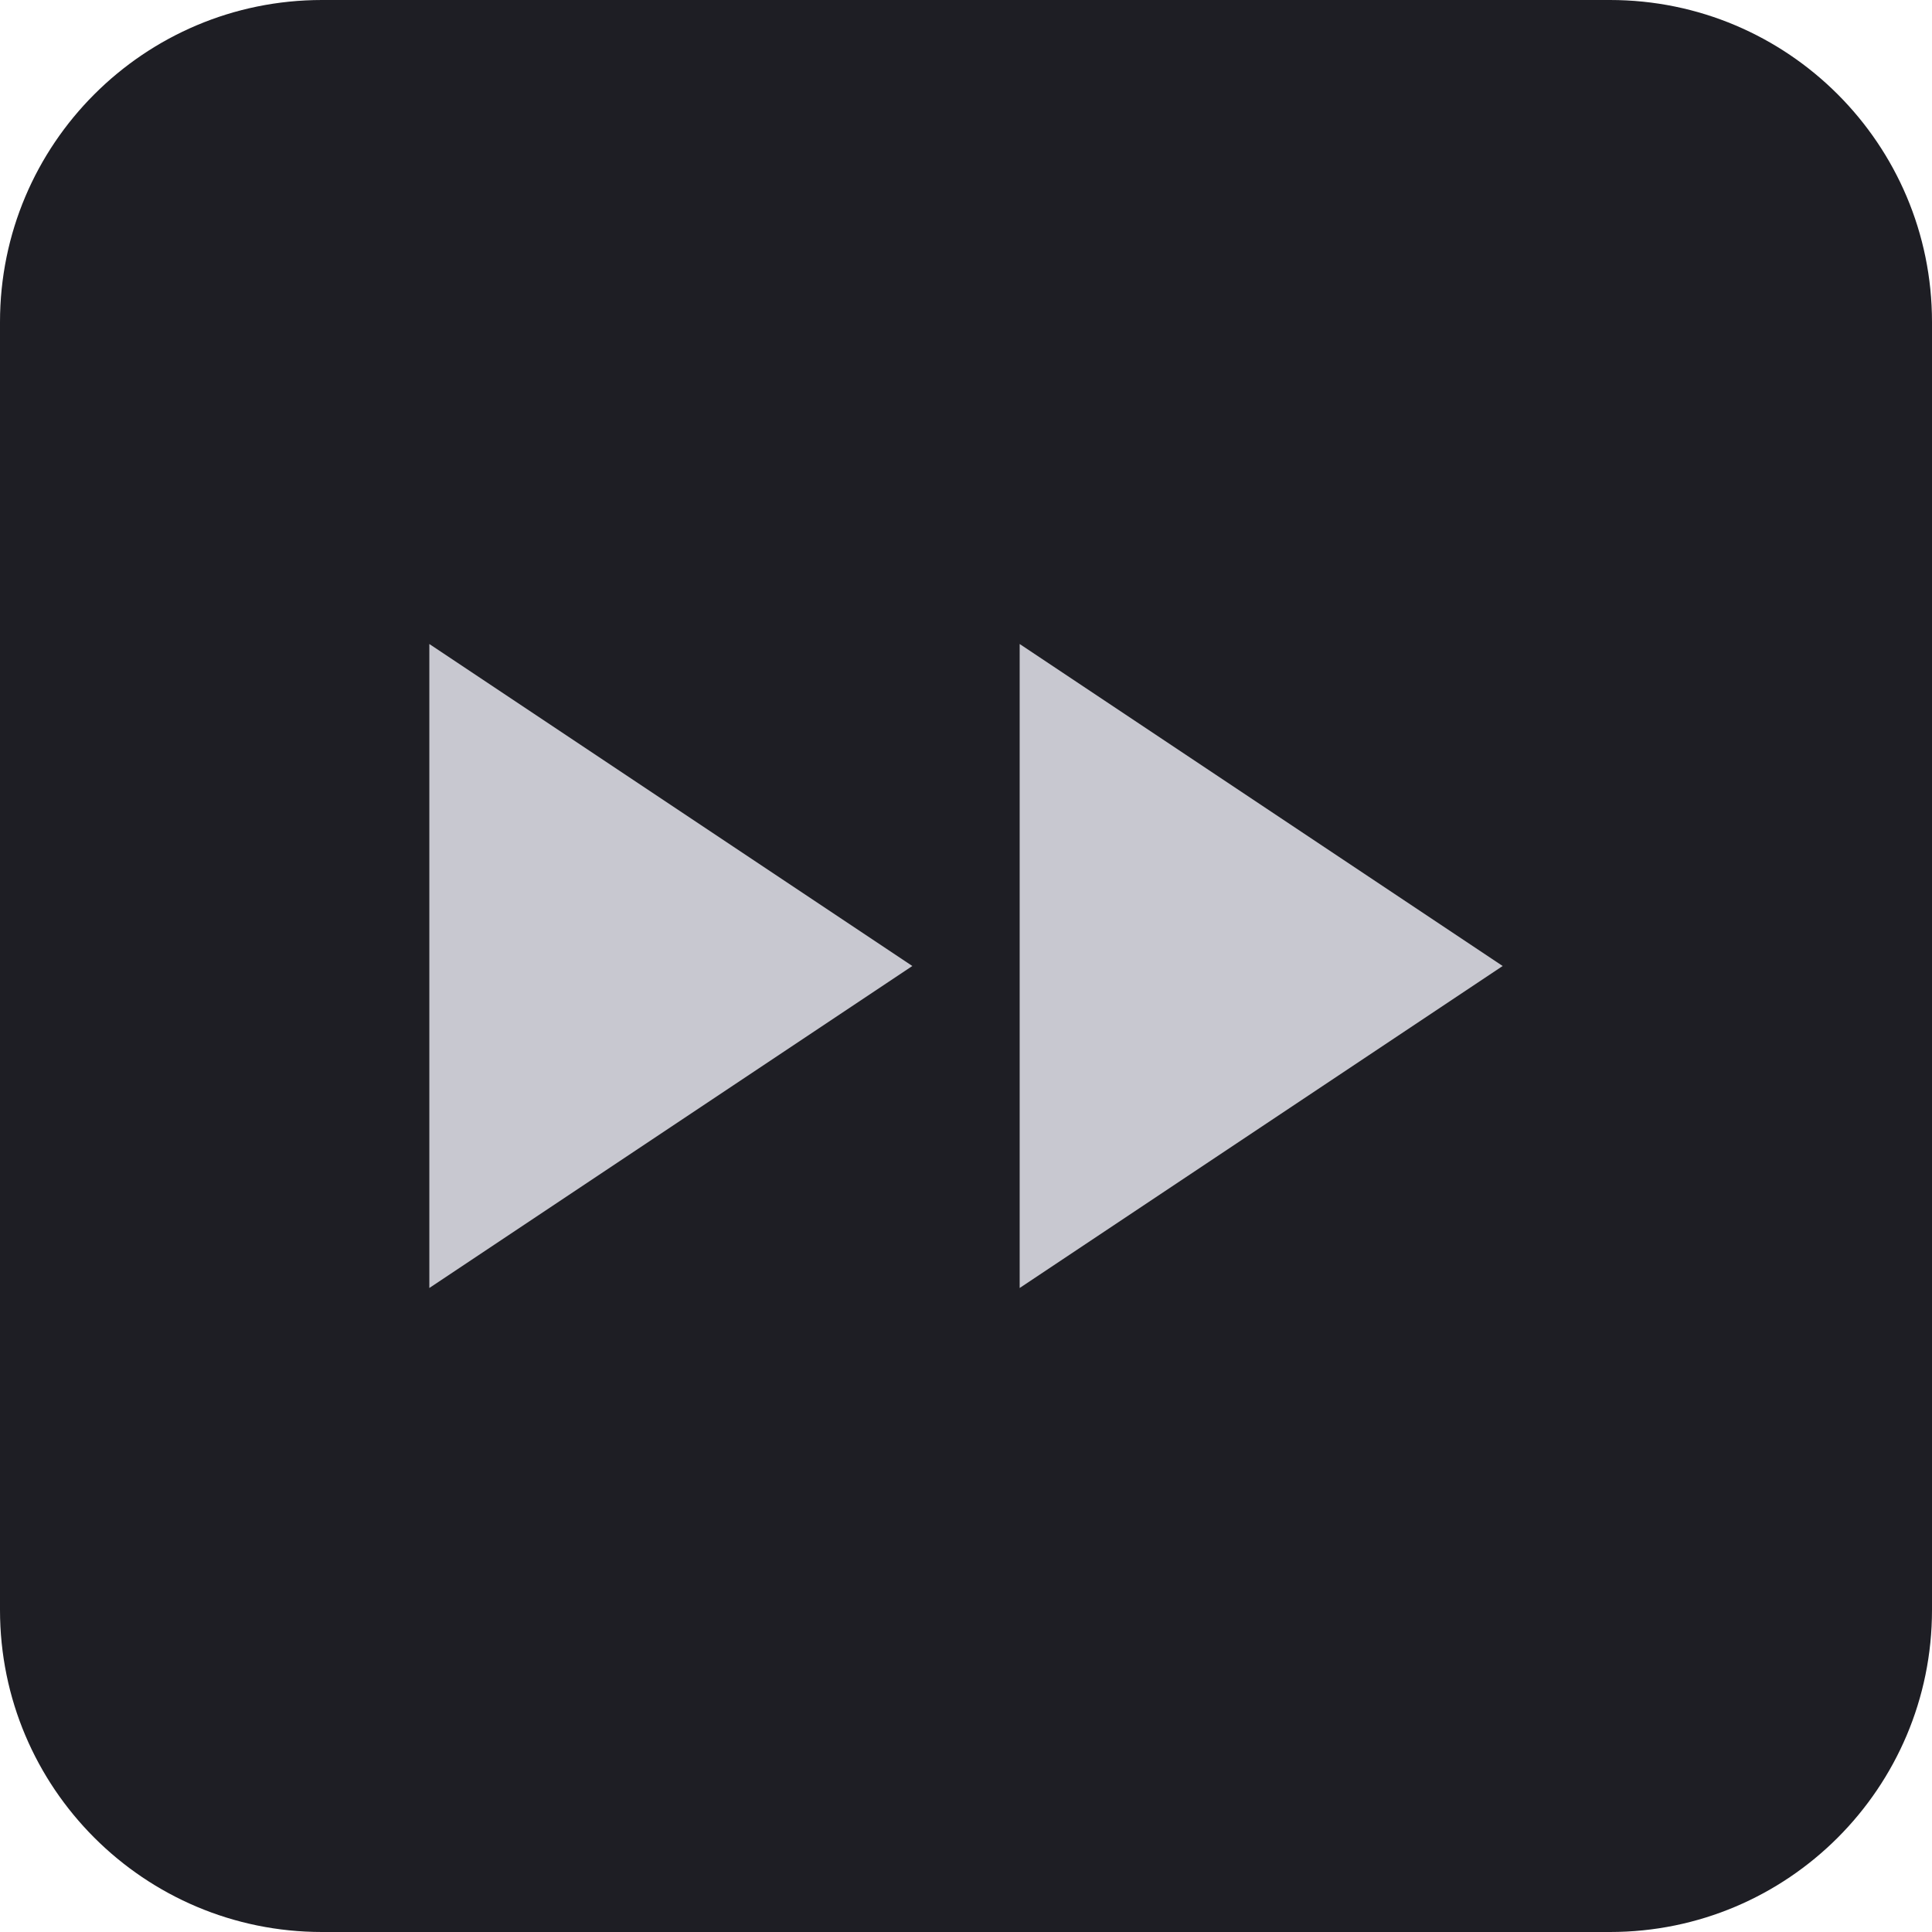
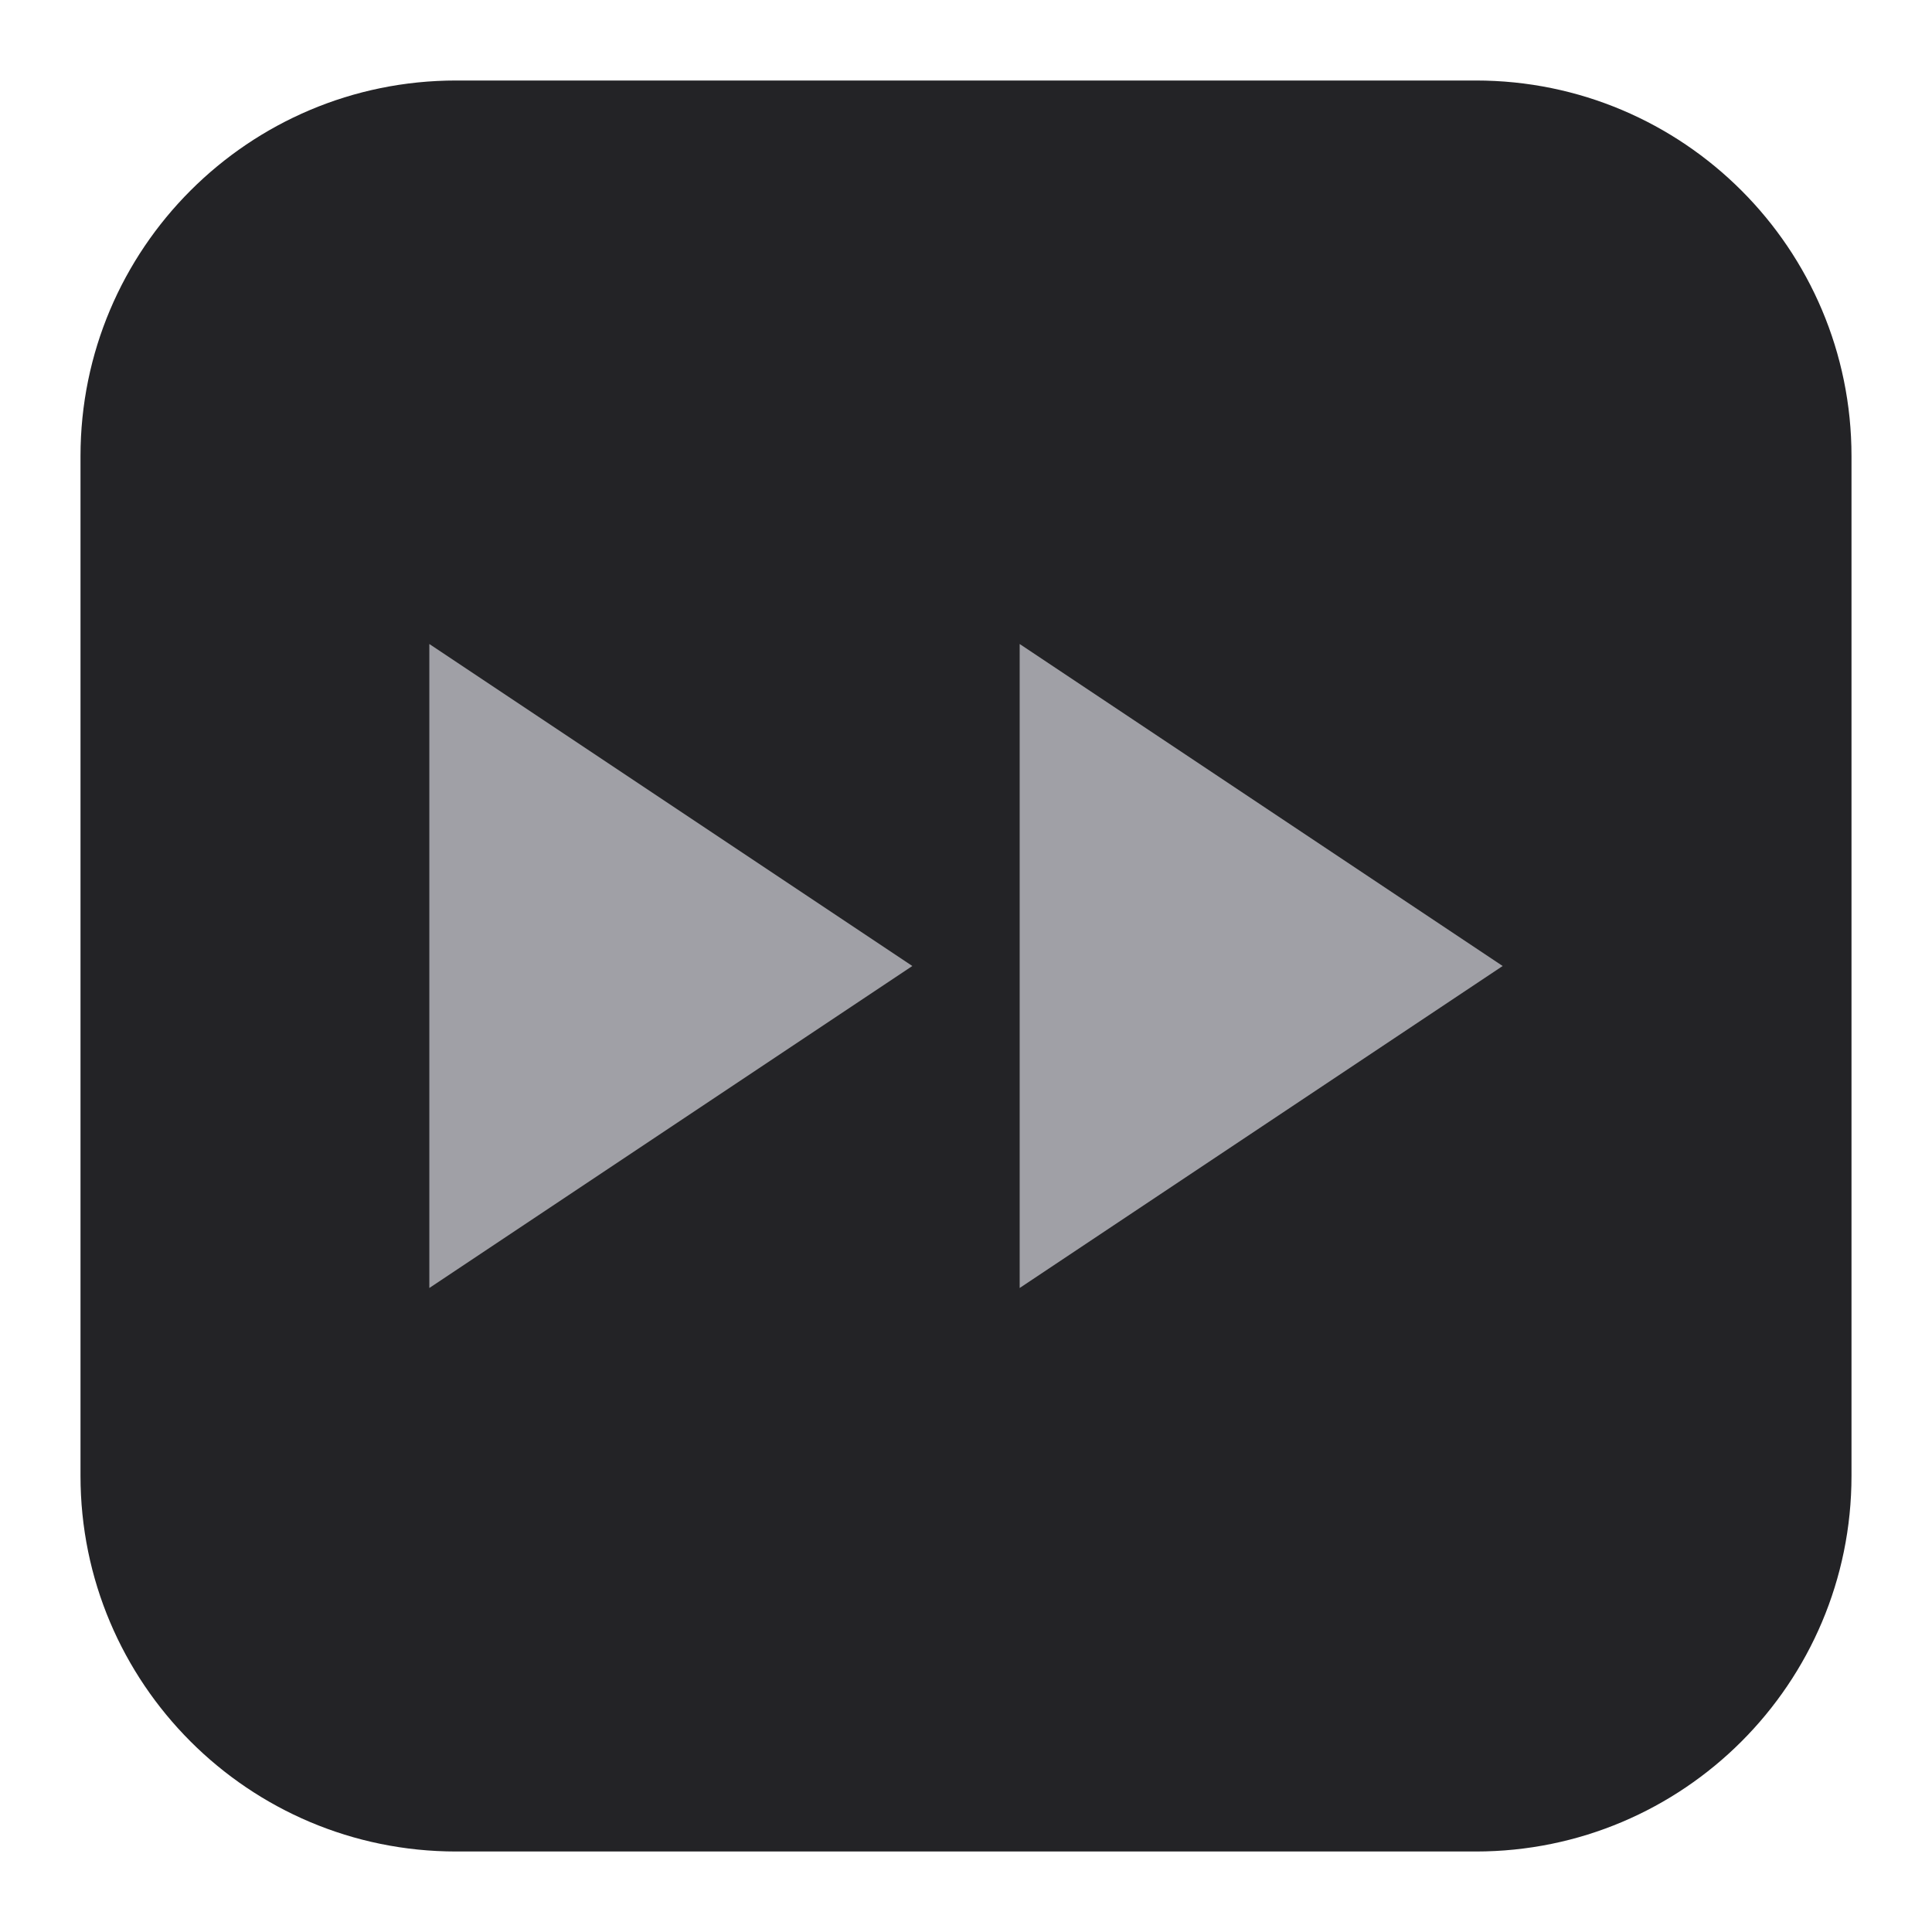
<svg xmlns="http://www.w3.org/2000/svg" viewBox="0 0 72 72">
-   <rect width="72" height="72" rx="12" fill="#1e1e24" />
-   <path d="M16 24 L34 36 L16 48 Z" fill="#c8c8d0" />
-   <path d="M38 24 L56 36 L38 48 Z" fill="#c8c8d0" />
+   <rect x="3" y="3" width="66" height="66" rx="14" fill="#232326" />
+   <path d="M16 24 L34 36 L16 48 Z" fill="#a0a0a6" />
+   <path d="M38 24 L56 36 L38 48 Z" fill="#a0a0a6" />
</svg>
